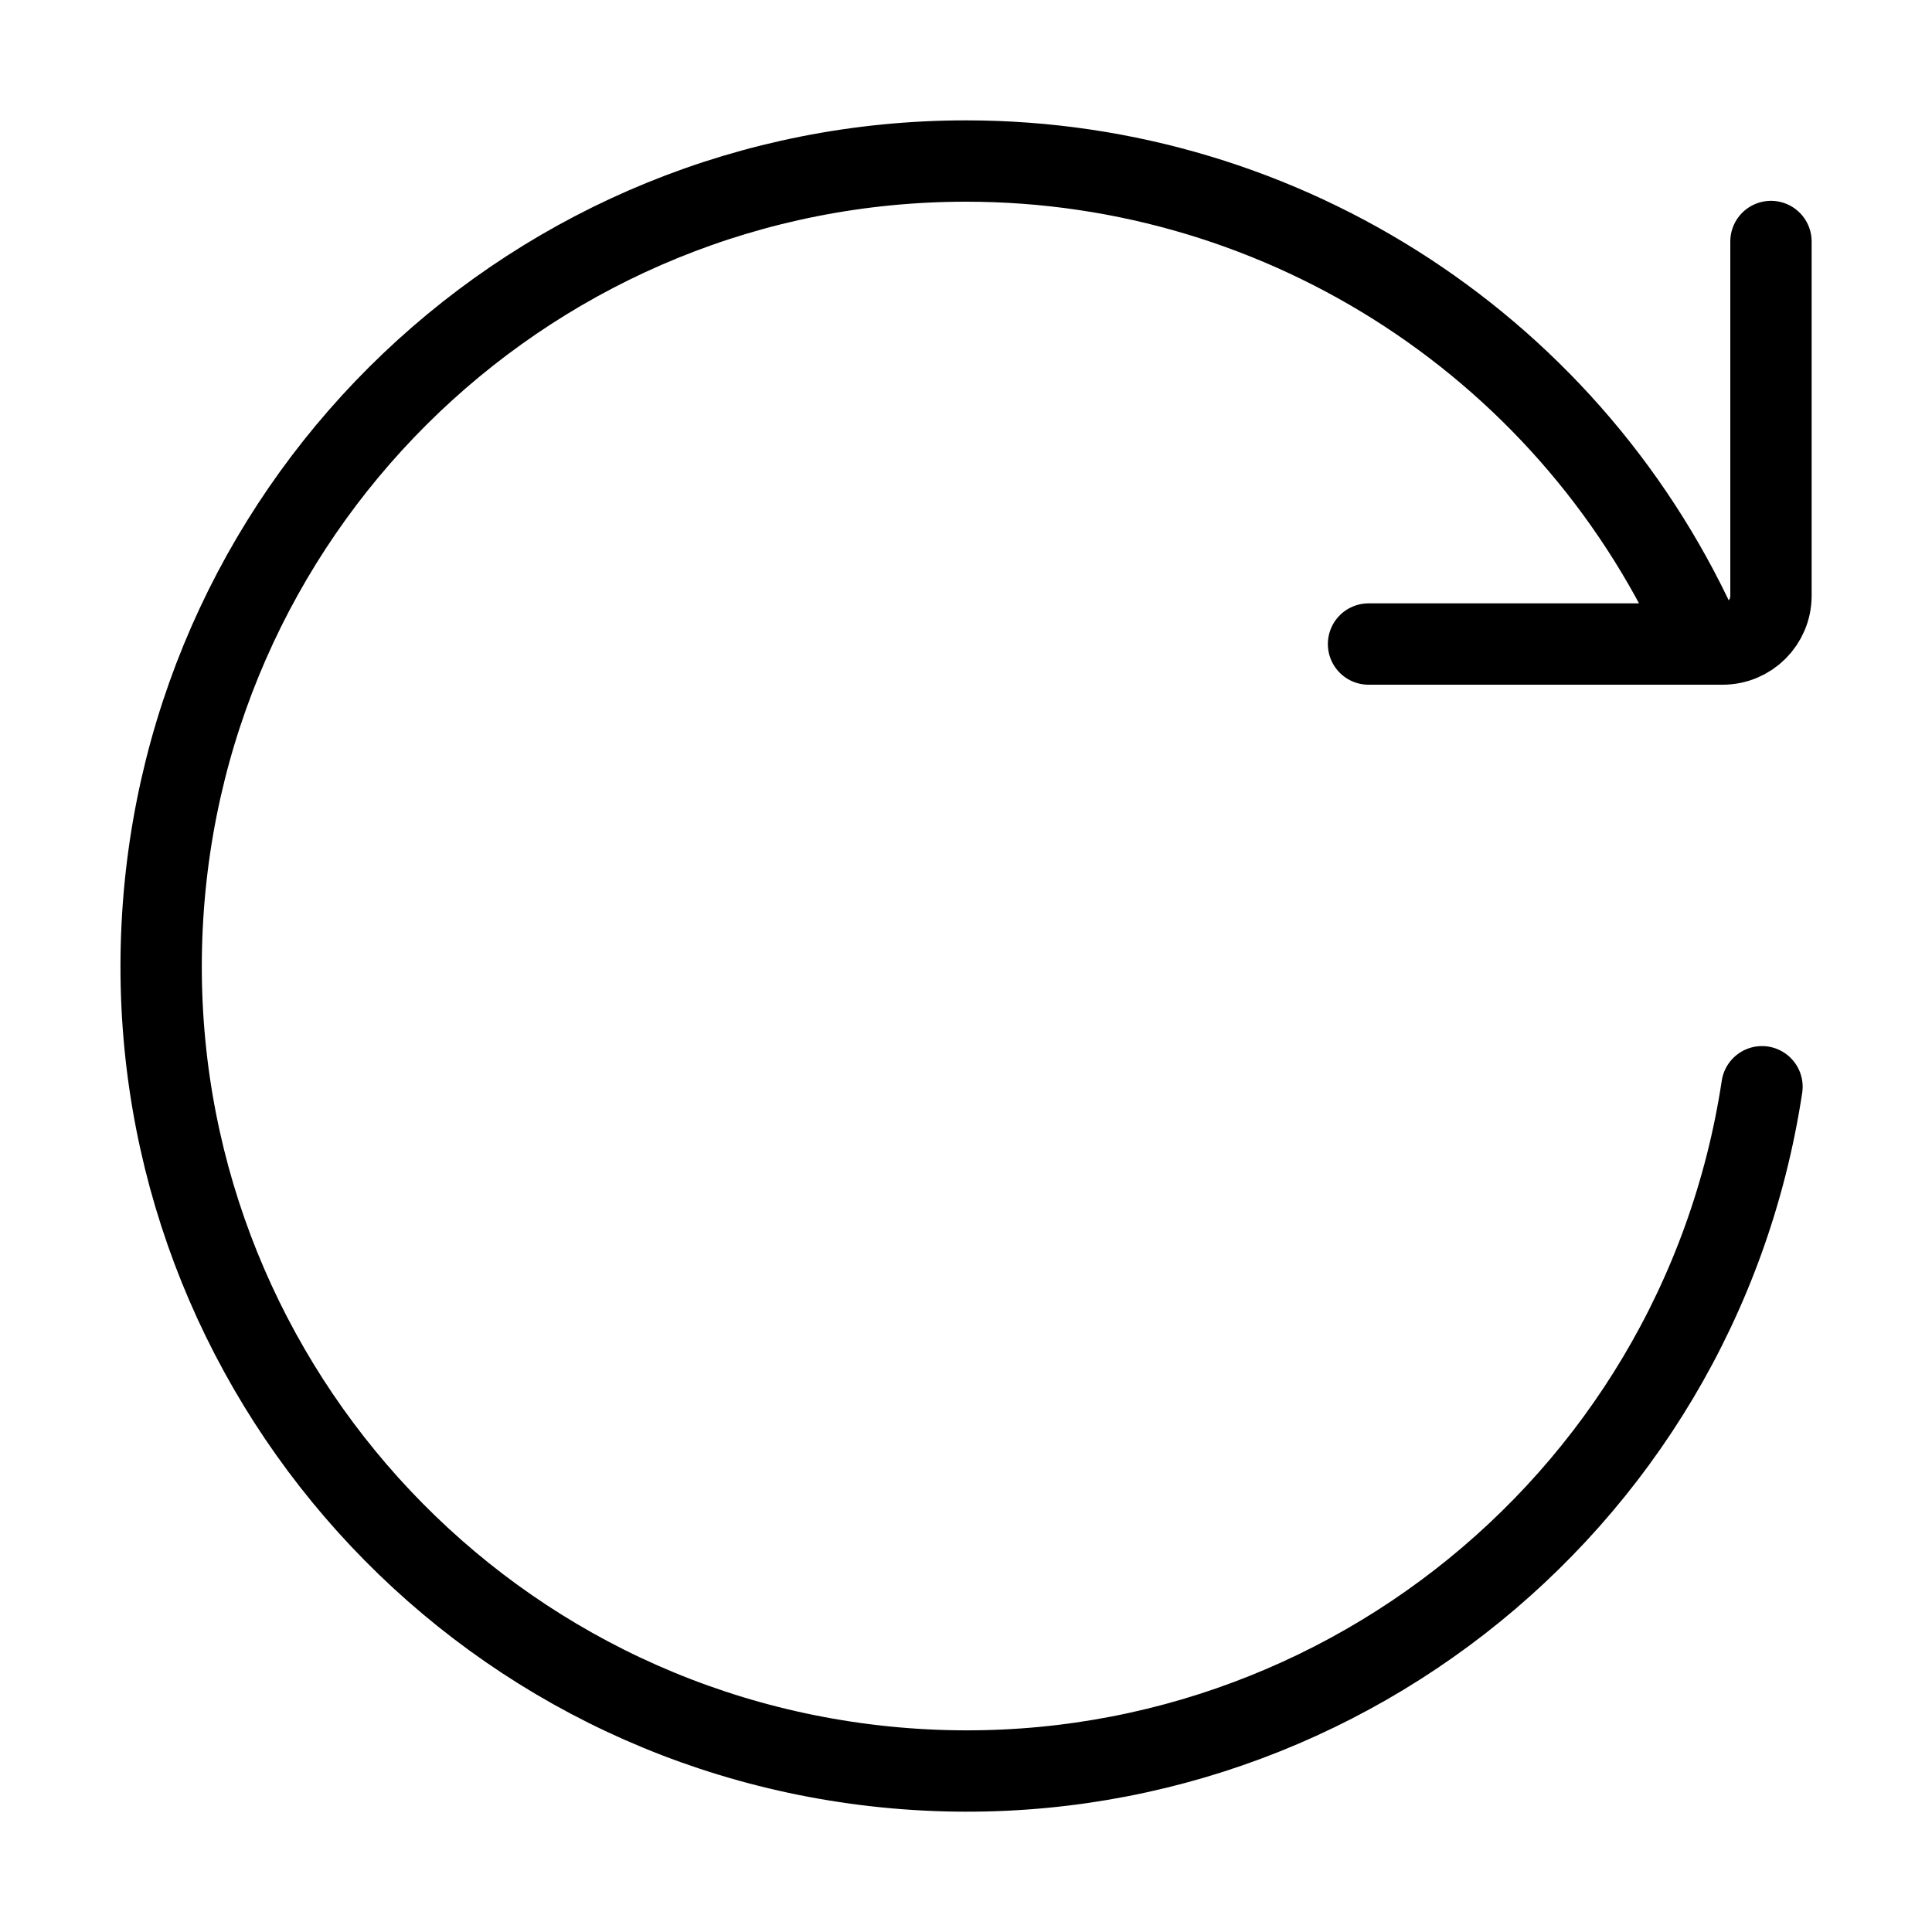
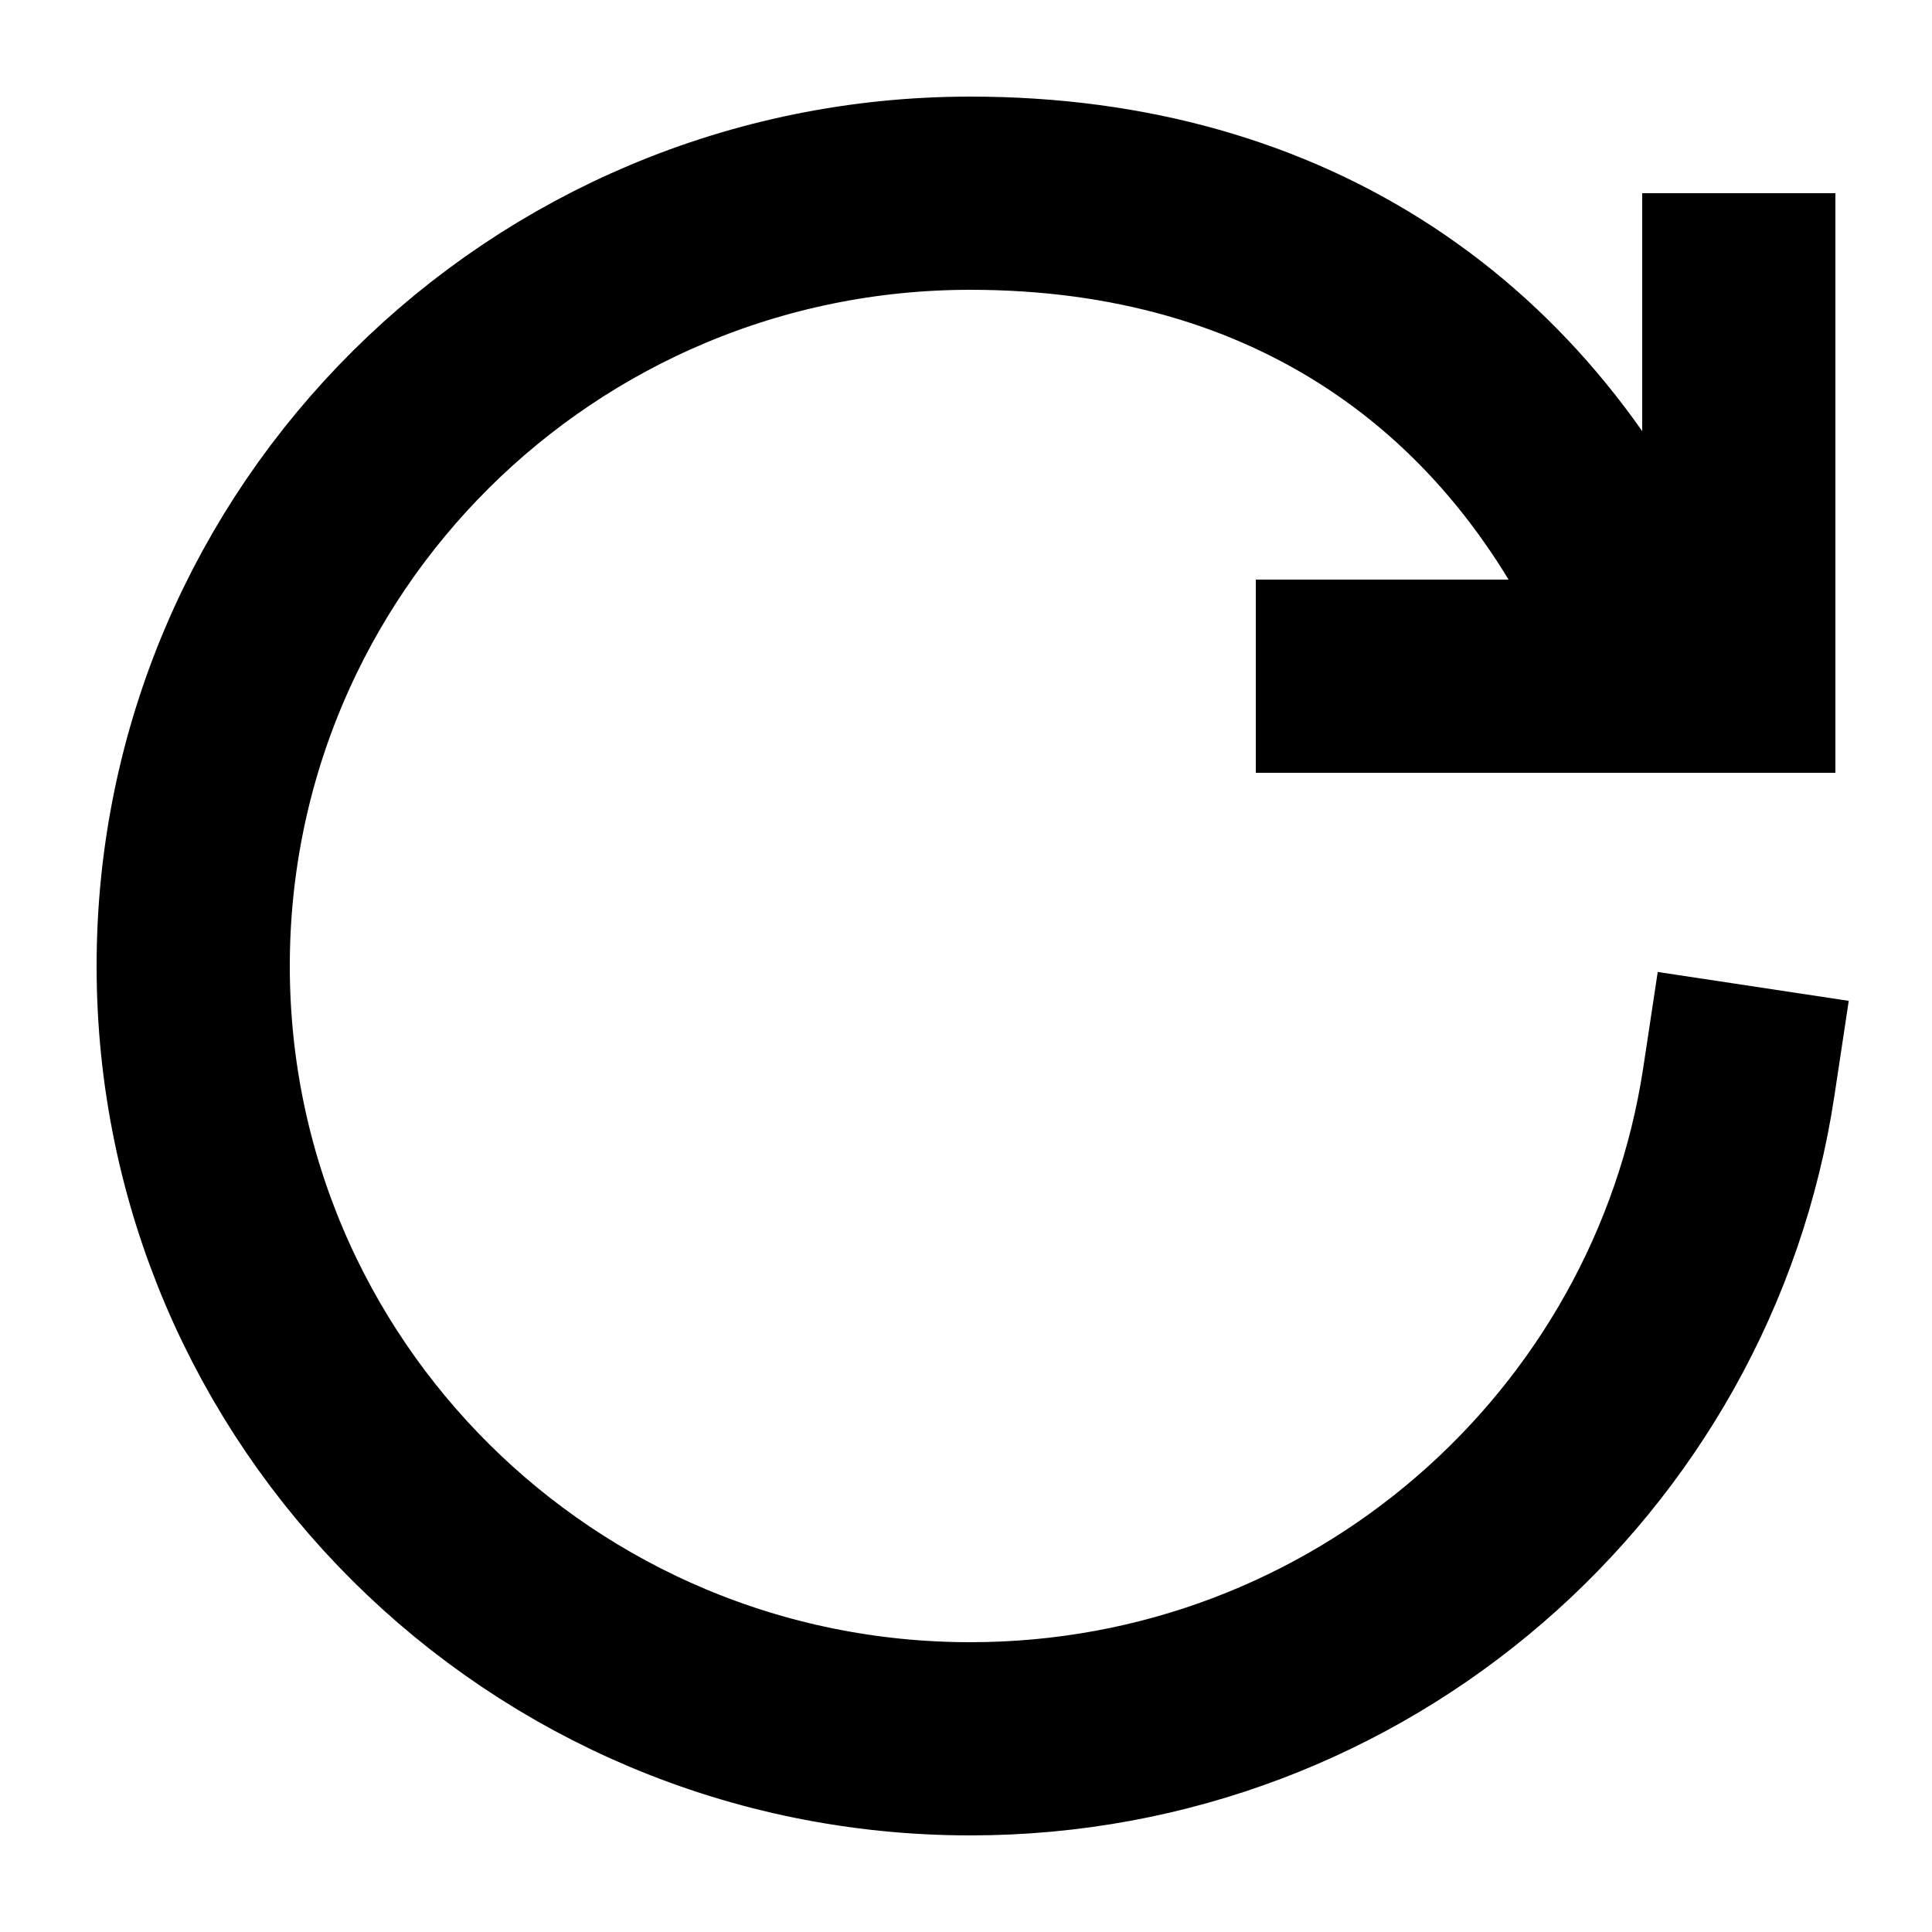
- <svg xmlns="http://www.w3.org/2000/svg" fill="none" viewBox="0 0 20 20">
-   <path stroke="currentColor" stroke-linecap="round" stroke-linejoin="round" stroke-width=".842" d="M18.24 11.25A8.333 8.333 0 1 1 10 1.667a8.336 8.336 0 0 1 7.64 5m-3.473 0h3.666a.5.5 0 0 0 .5-.5V2.5" />
+ <svg xmlns="http://www.w3.org/2000/svg" width="20" height="20" viewBox="0 0 20 20" fill="none">
+   <path d="M18 11.2C17.418 15.049 14.078 18 10.045 18C5.602 18 2 14.418 2 10C2 5.582 5.602 2 10.045 2C13.344 2 15.759 3.674 17 6.5" stroke="currentColor" stroke-width="2" stroke-linecap="square" stroke-linejoin="round" />
+   <path d="M14 7H18V3" stroke="currentColor" stroke-width="2" stroke-miterlimit="16" stroke-linecap="square" />
</svg>
